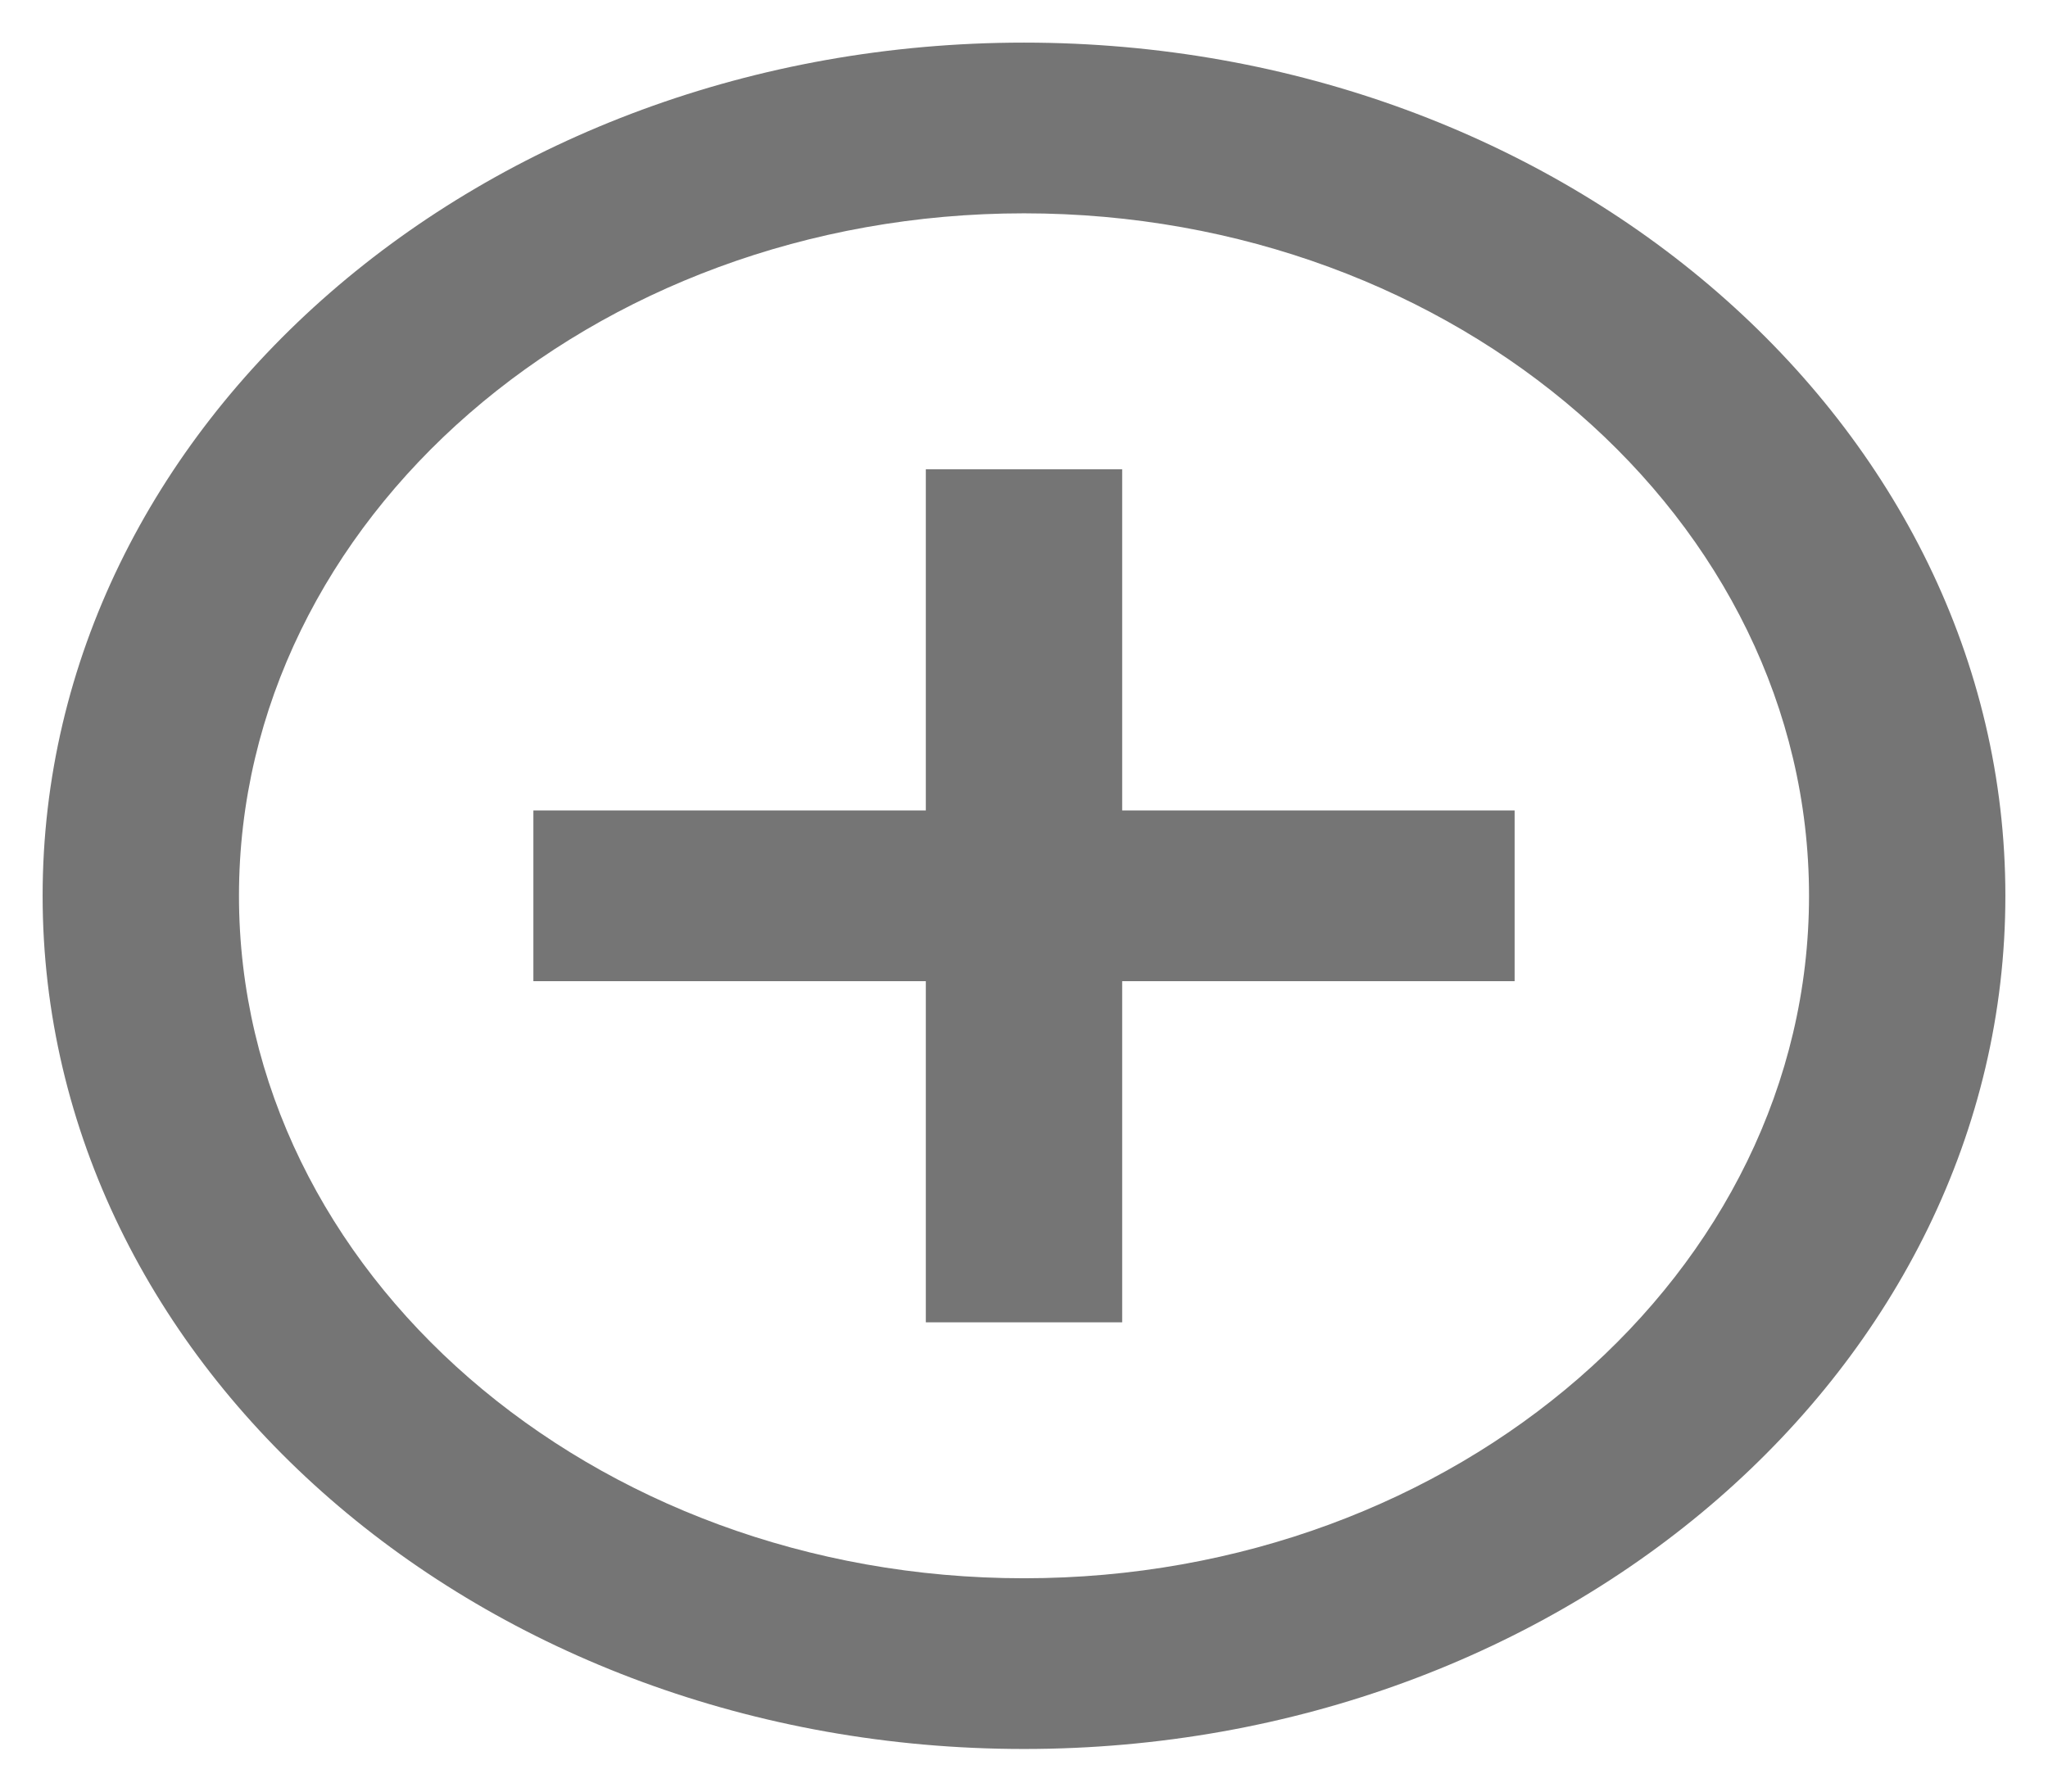
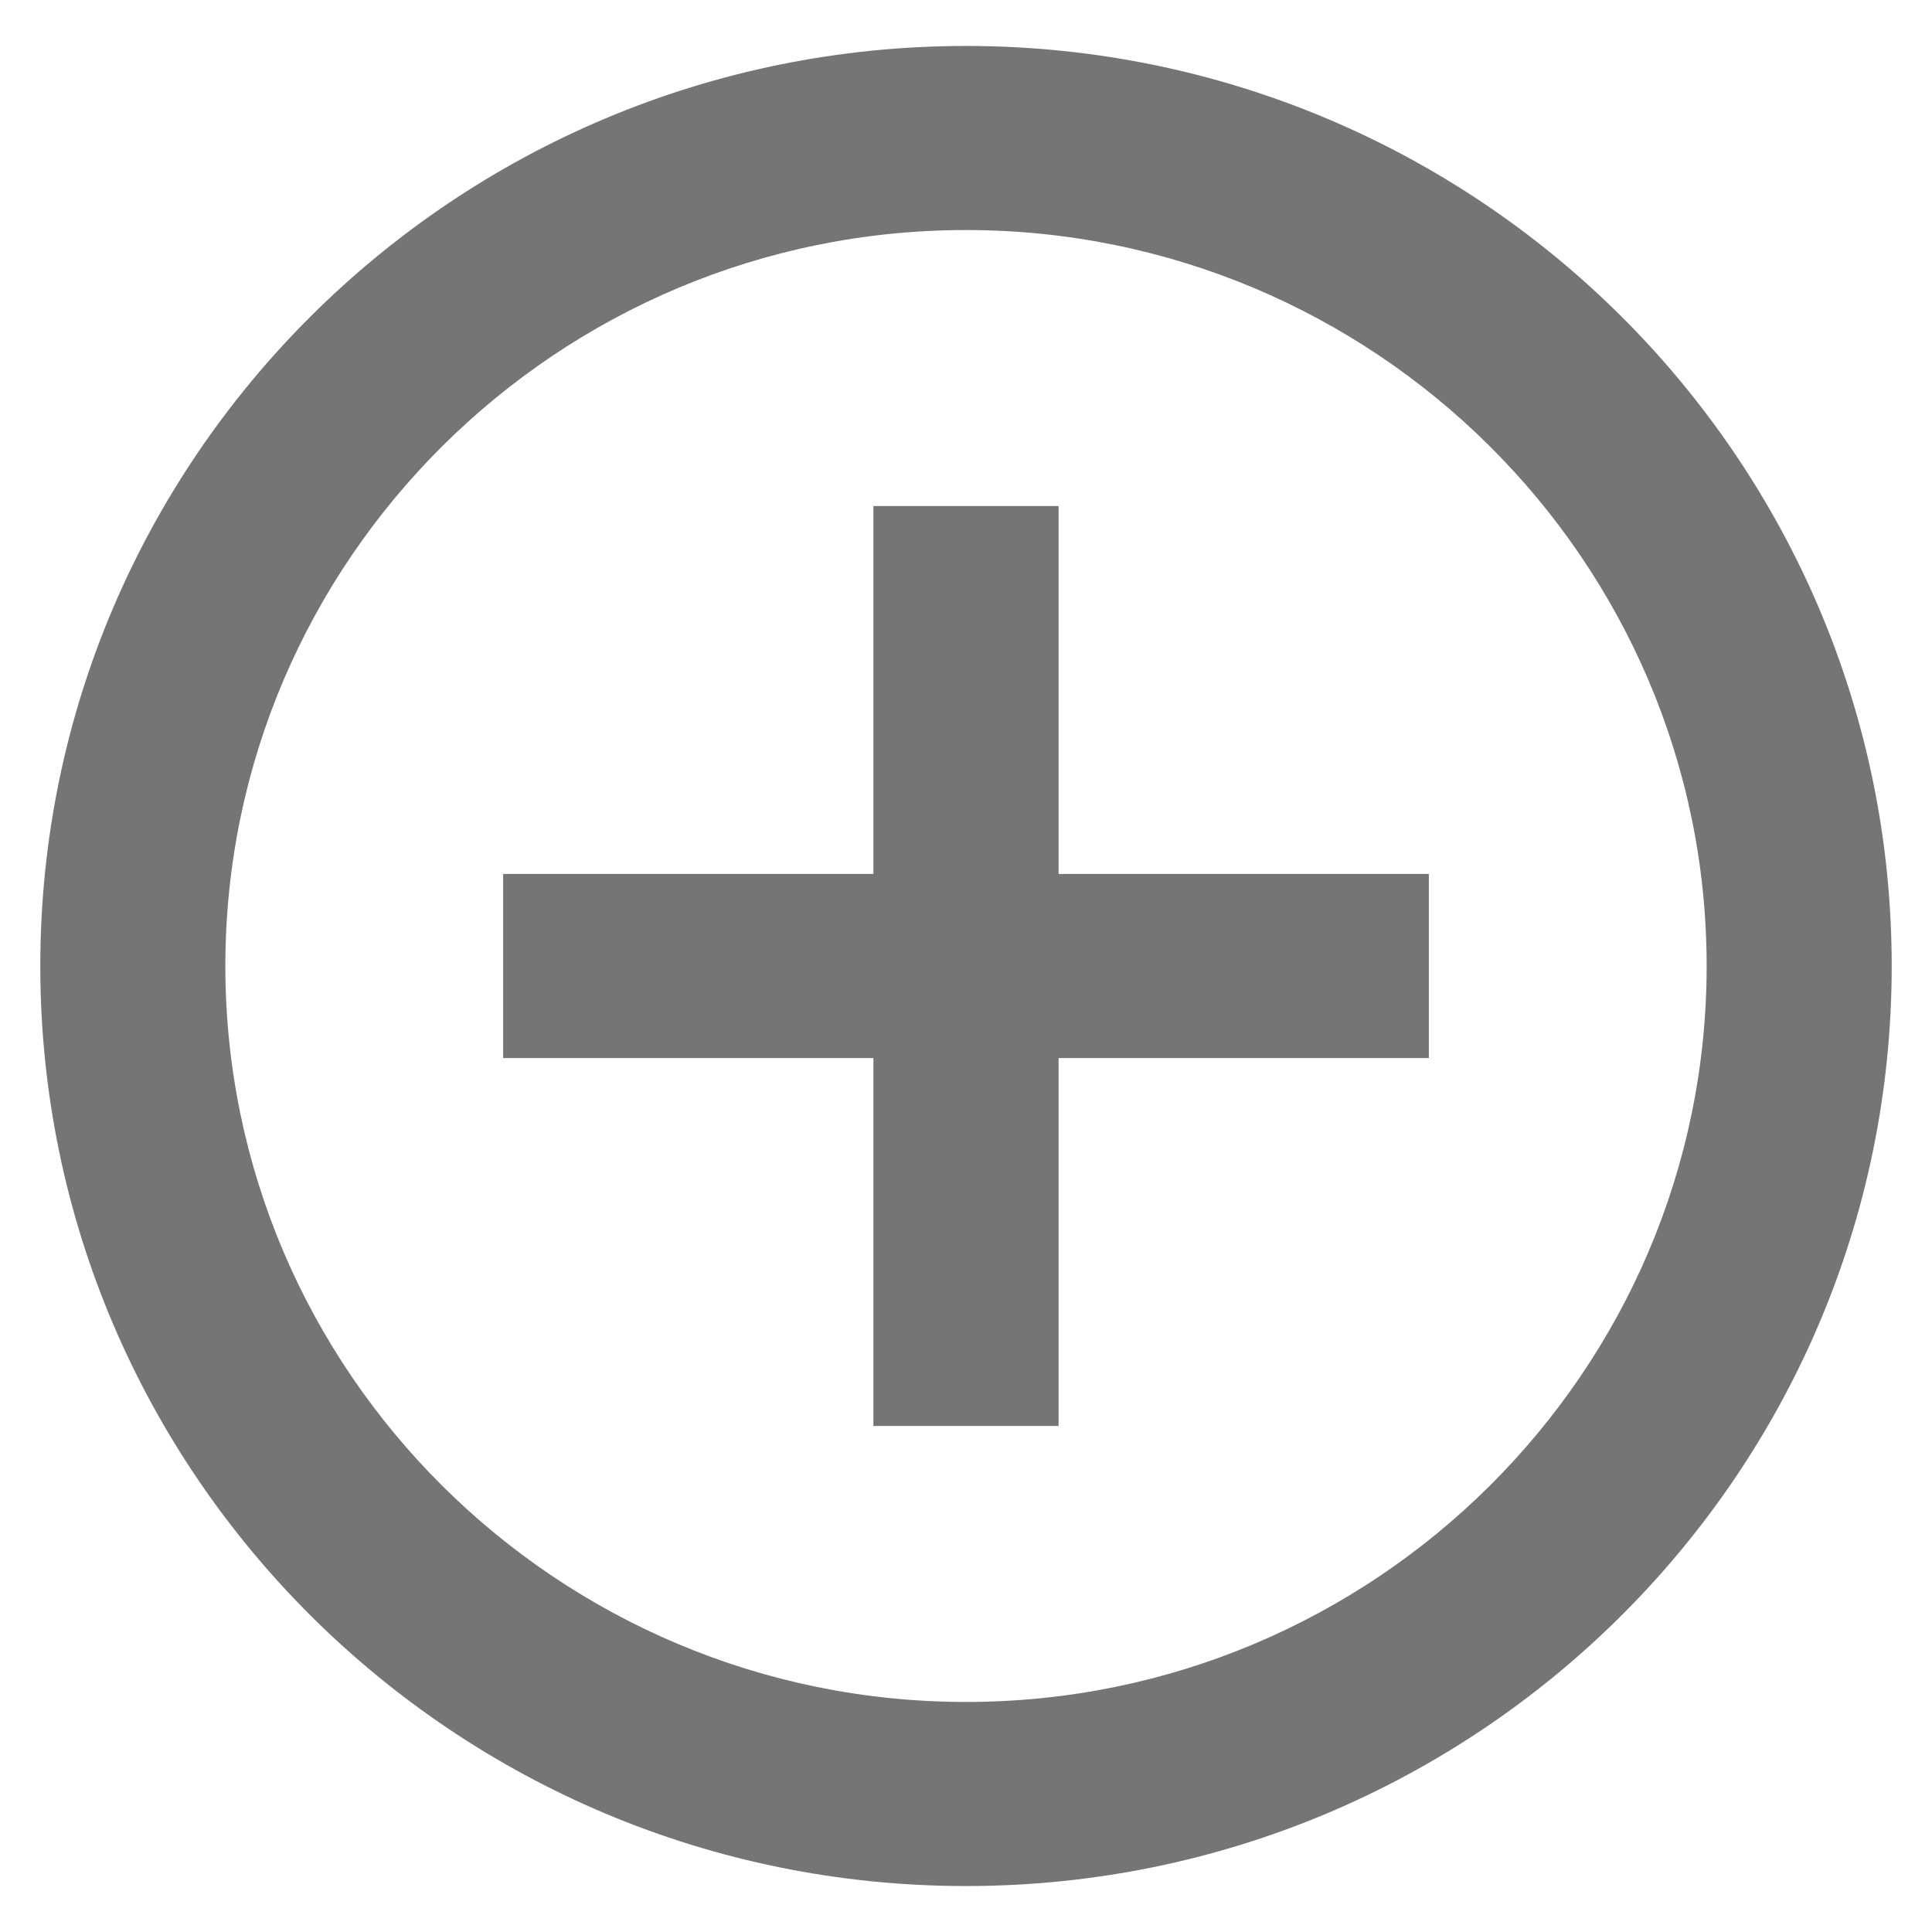
- <svg xmlns="http://www.w3.org/2000/svg" width="16px" height="14px" viewBox="0 0 16 14" version="1.1">
+ <svg xmlns="http://www.w3.org/2000/svg" width="14px" height="14px" viewBox="0 0 14 14" version="1.1">
  <defs />
  <g id="Page-1" stroke="none" stroke-width="1" fill="none" fill-rule="evenodd">
-     <g id="ic_add_circle_outline-copy" transform="translate(-1, -1)" fill-opacity="0.54" fill="#000000">
-       <path d="M9.767,4.667 L8.233,4.667 L8.233,7.333 L5.167,7.333 L5.167,8.667 L8.233,8.667 L8.233,11.333 L9.767,11.333 L9.767,8.667 L12.833,8.667 L12.833,7.333 L9.767,7.333 L9.767,4.667 L9.767,4.667 Z M9,1.333 C4.768,1.333 1.333,4.32 1.333,8 C1.333,11.68 4.768,14.667 9,14.667 C13.232,14.667 16.667,11.68 16.667,8 C16.667,4.32 13.232,1.333 9,1.333 L9,1.333 Z M9,13.333 C5.619,13.333 2.867,10.94 2.867,8 C2.867,5.06 5.619,2.667 9,2.667 C12.381,2.667 15.133,5.06 15.133,8 C15.133,10.94 12.381,13.333 9,13.333 L9,13.333 Z" id="Shape" />
+     <g id="plus" fill-opacity="0.54" fill="#000000">
+       <g id="Page-1">
+         <g id="ic_add_circle_outline-copy">
+           <path d="M7.671,3.667 L6.329,3.667 L6.329,6.333 L3.646,6.333 L3.646,7.667 L6.329,7.667 L6.329,10.333 L7.671,10.333 L7.671,7.667 L10.354,7.667 L10.354,6.333 L7.671,6.333 L7.671,3.667 L7.671,3.667 Z M7,0.333 C3.297,0.333 0.292,3.32 0.292,7 C0.292,10.68 3.297,13.667 7,13.667 C10.703,13.667 13.708,10.68 13.708,7 C13.708,3.32 10.703,0.333 7,0.333 L7,0.333 L7,0.333 Z M7,12.333 C4.042,12.333 1.633,9.94 1.633,7 C1.633,4.06 4.042,1.667 7,1.667 C9.958,1.667 12.367,4.06 12.367,7 C12.367,9.94 9.958,12.333 7,12.333 L7,12.333 L7,12.333 Z" id="Shape" />
+         </g>
+       </g>
    </g>
  </g>
</svg>
